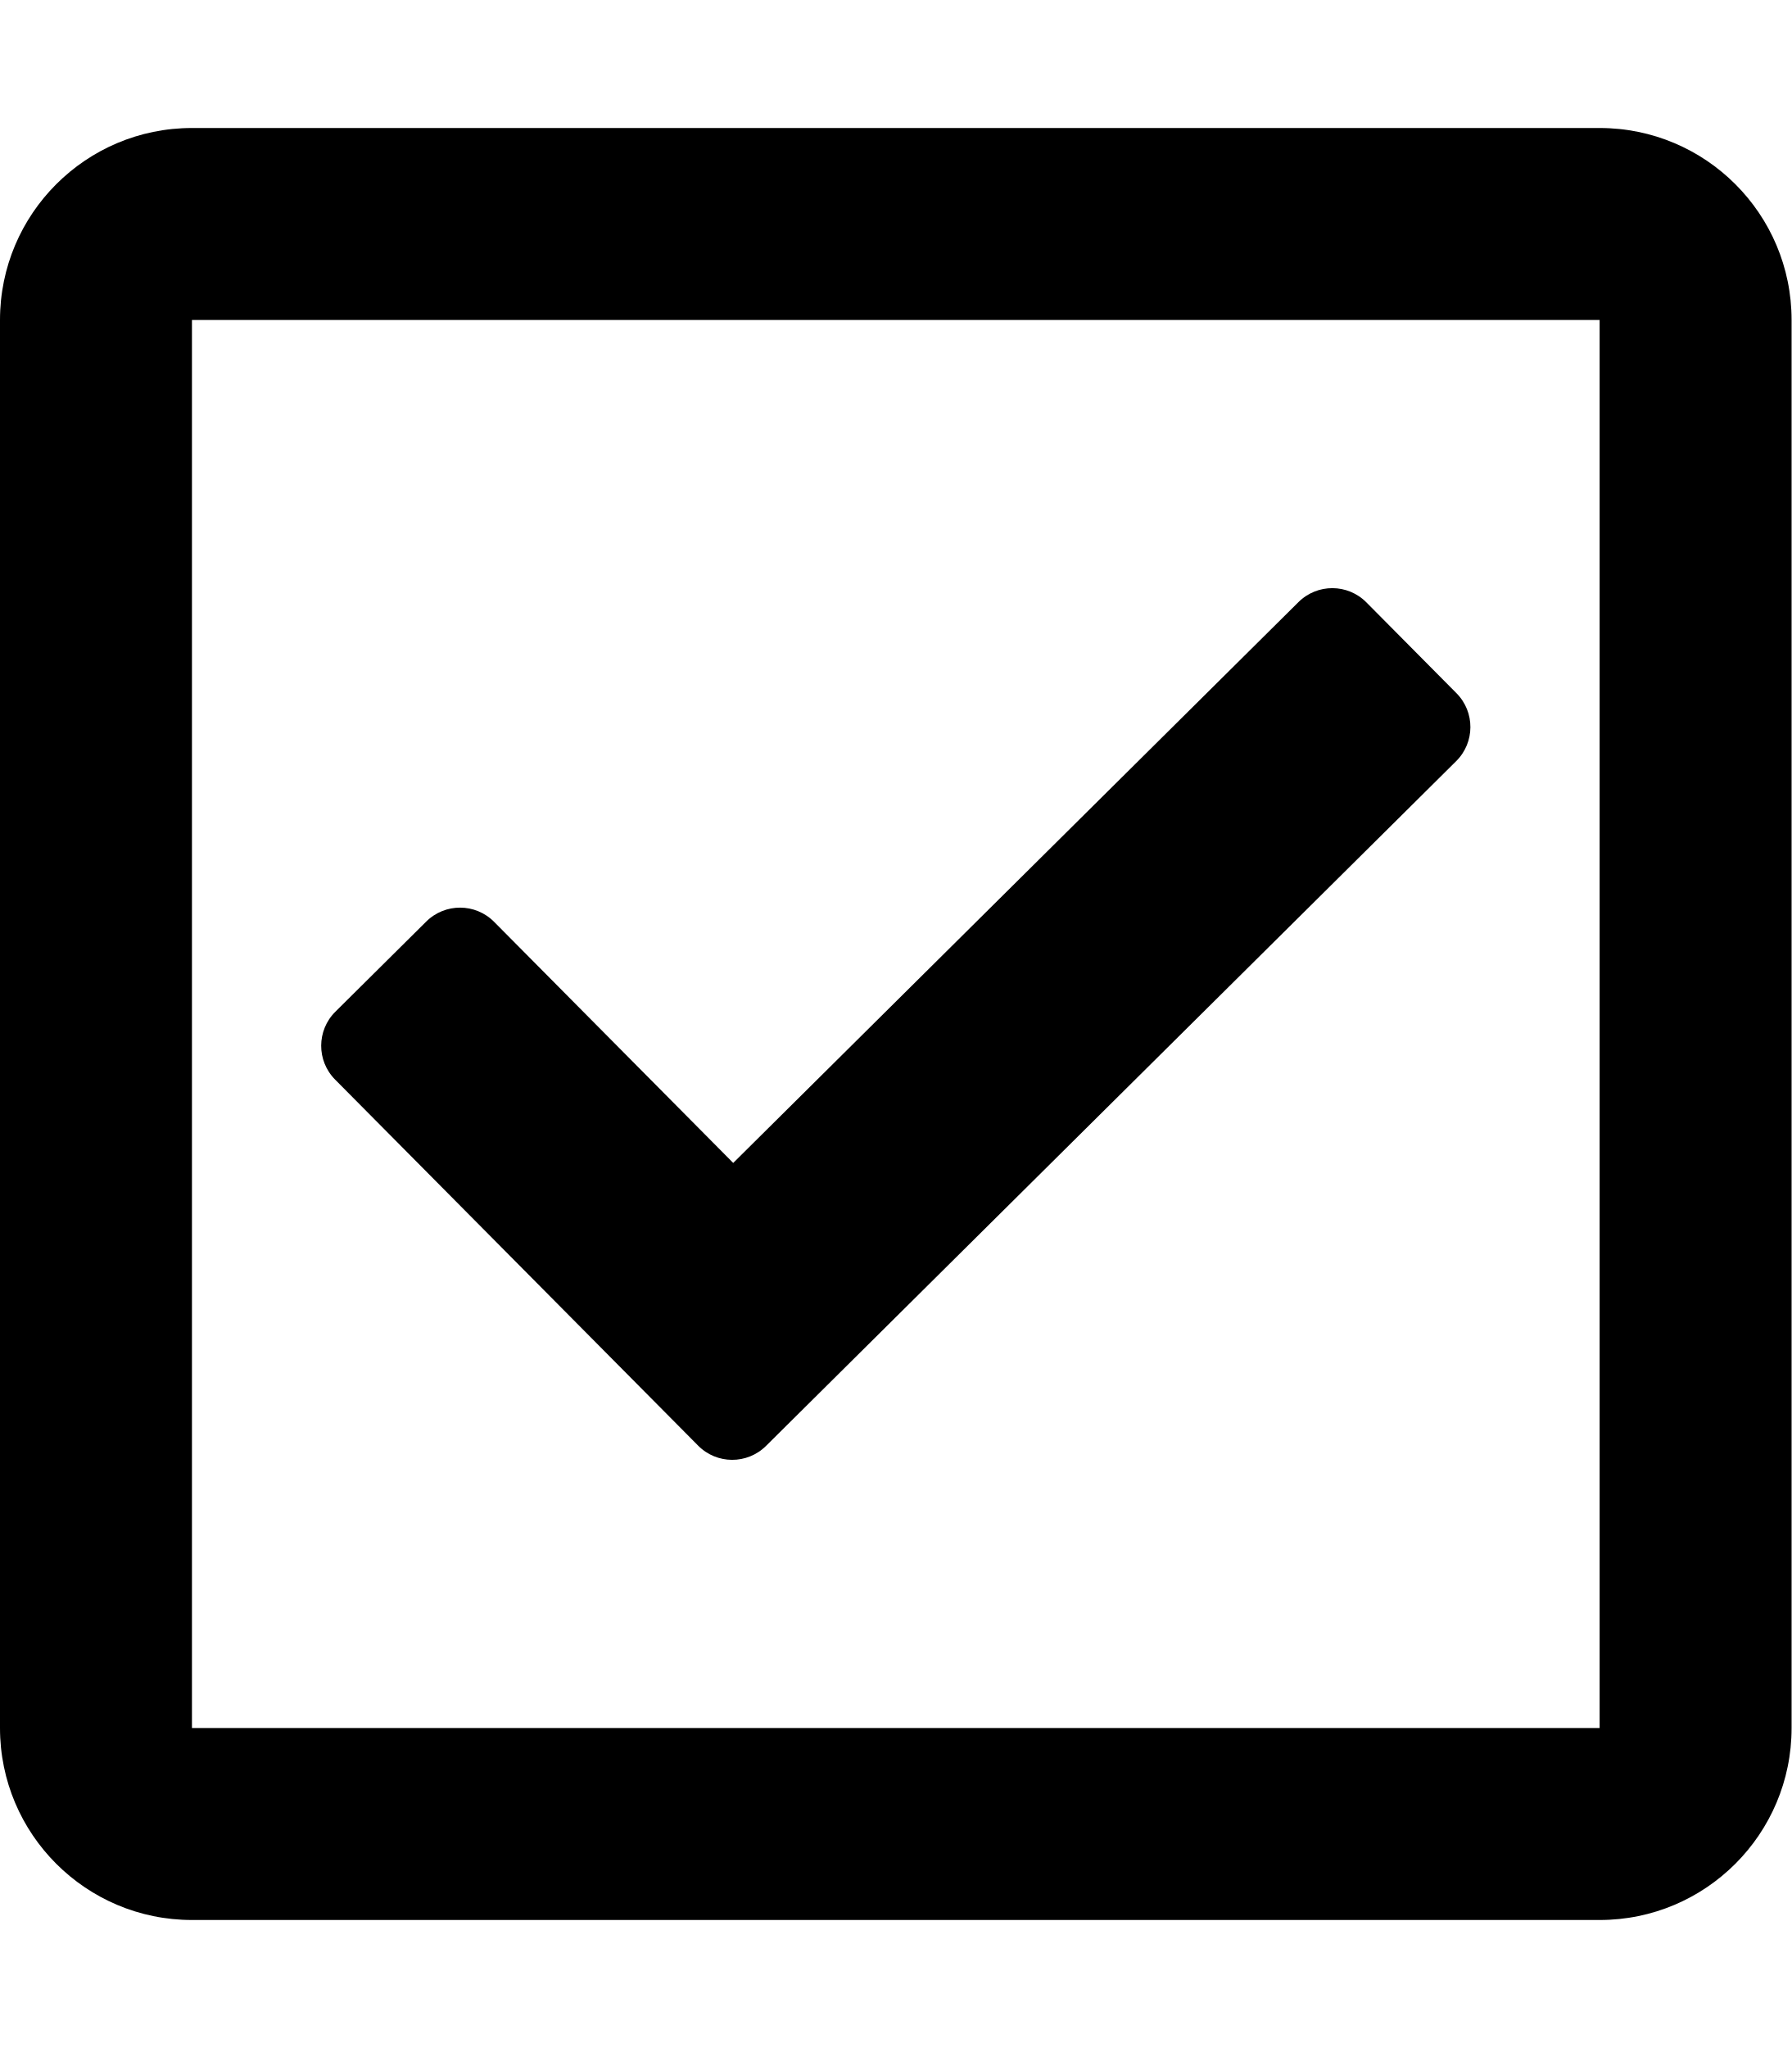
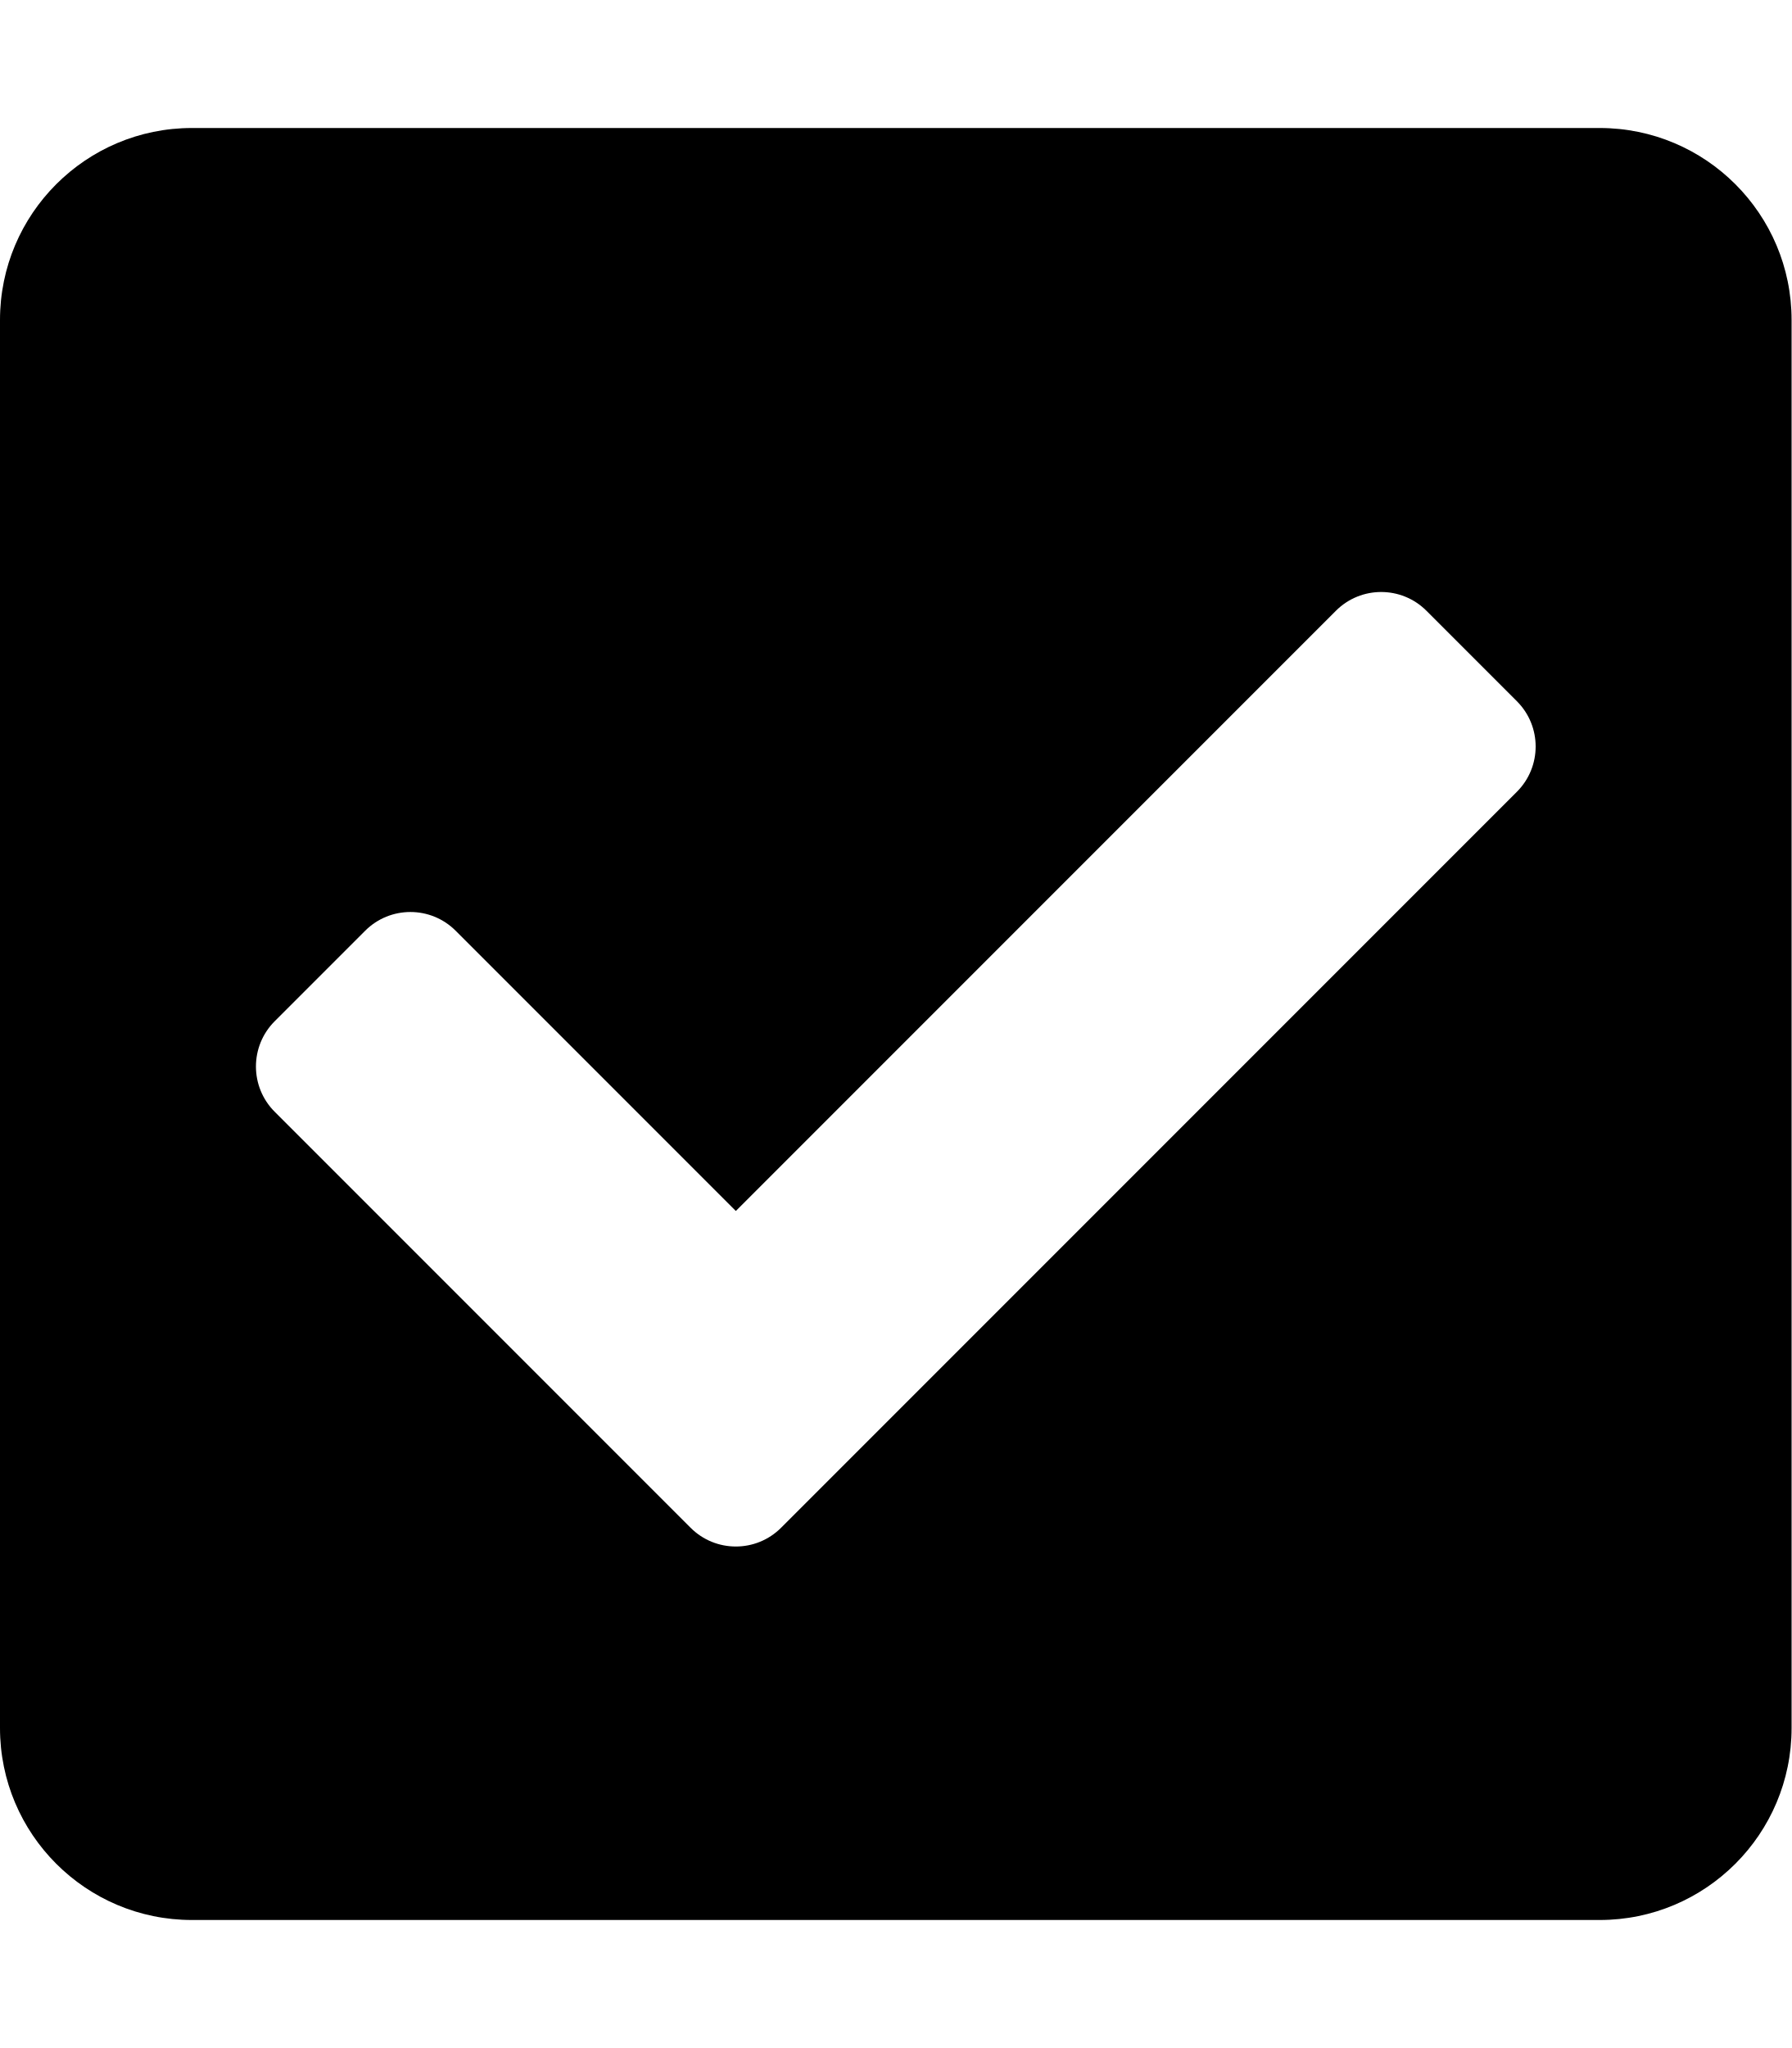
<svg xmlns="http://www.w3.org/2000/svg" viewBox="0 0 448 512">
-   <path d="M400 32H48C21.49 32 0 53.49 0 80v352c0 26.51 21.49 48 48 48h352c26.51 0 48-21.49 48-48V80c0-26.51-21.49-48-48-48zm0 400H48V80h352v352zm-35.864-241.724L191.547 361.48c-4.705 4.667-12.303 4.637-16.97-.068l-90.781-91.516c-4.667-4.705-4.637-12.303.069-16.971l22.719-22.536c4.705-4.667 12.303-4.637 16.97.069l59.792 60.277 141.352-140.216c4.705-4.667 12.303-4.637 16.97.068l22.536 22.718c4.667 4.706 4.637 12.304-.068 16.971z" />
+   <path d="M400 480H48c-26.51 0-48-21.49-48-48V80c0-26.51 21.49-48 48-48h352c26.51 0 48 21.49 48 48v352c0 26.51-21.49 48-48 48zm-204.686-98.059l184-184c6.248-6.248 6.248-16.379 0-22.627l-22.627-22.627c-6.248-6.248-16.379-6.249-22.628 0L184 302.745l-70.059-70.059c-6.248-6.248-16.379-6.248-22.628 0l-22.627 22.627c-6.248 6.248-6.248 16.379 0 22.627l104 104c6.249 6.25 16.379 6.25 22.628.001z" />
</svg>
